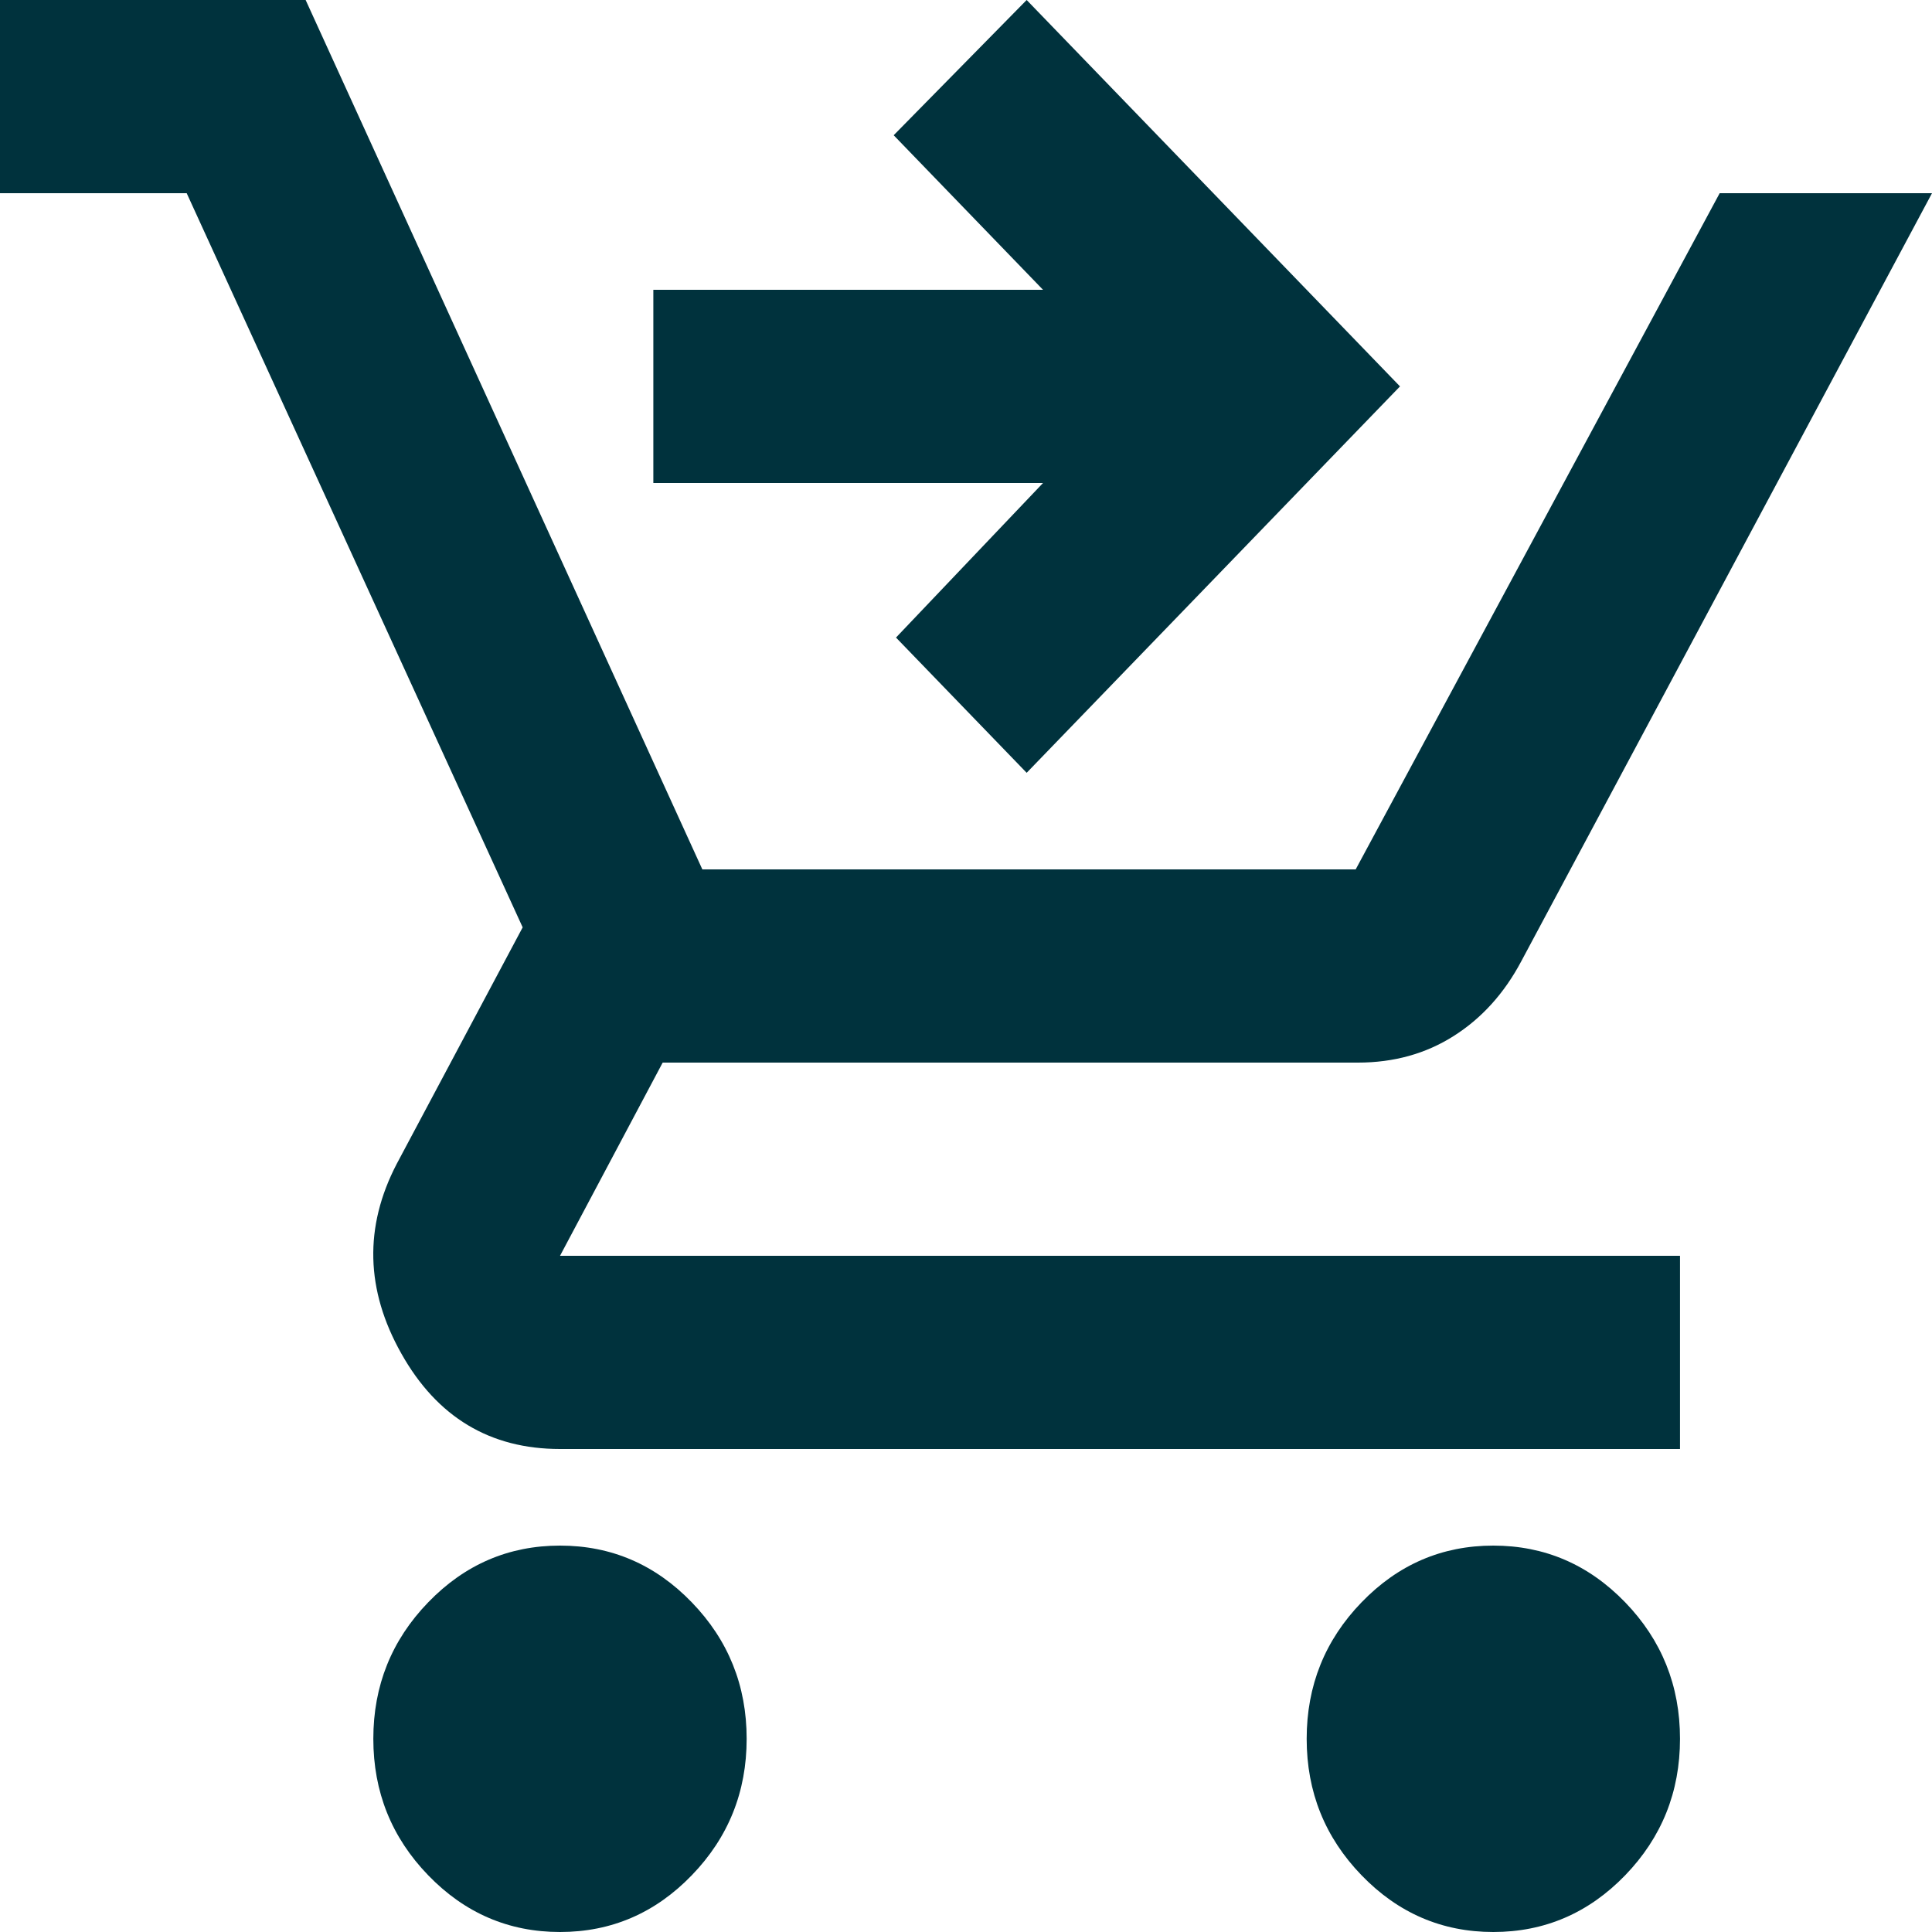
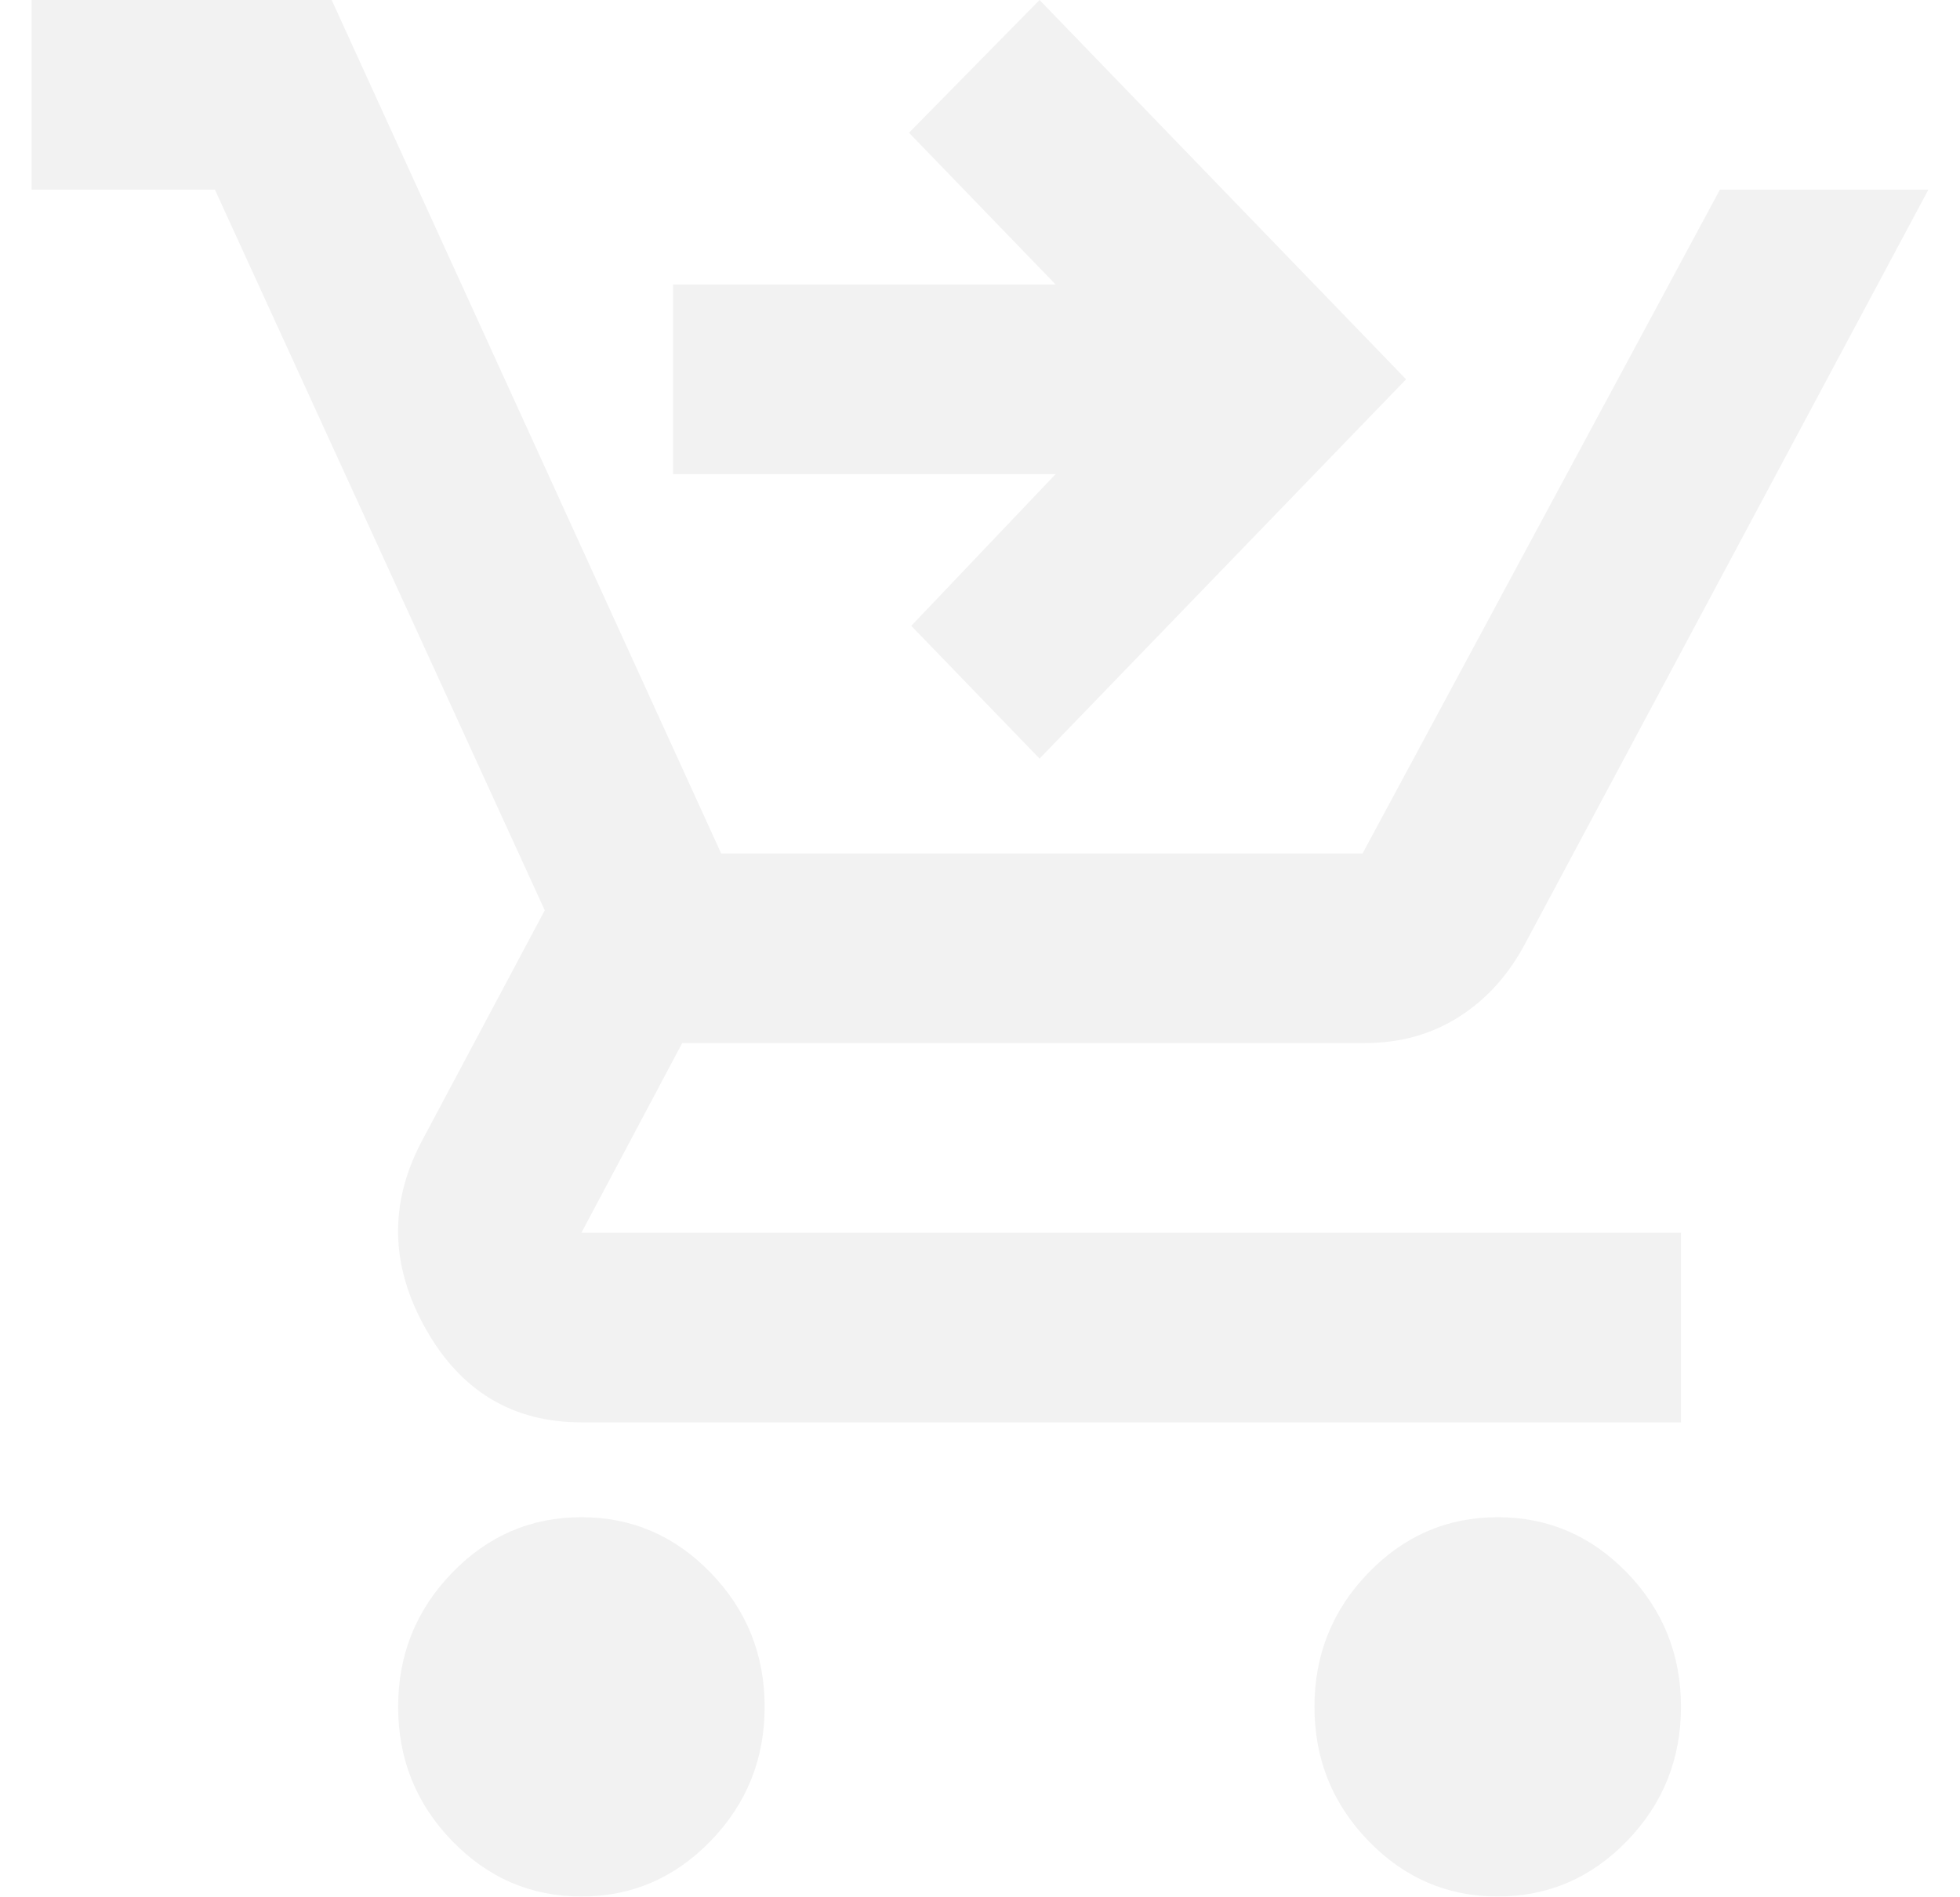
- <svg xmlns="http://www.w3.org/2000/svg" width="30" height="30" viewBox="0 0 30 30" fill="none">
-   <path d="M8.696 30C7.899 30 7.216 29.706 6.649 29.119C6.081 28.532 5.797 27.825 5.797 27C5.797 26.175 6.081 25.468 6.649 24.881C7.216 24.294 7.899 24 8.696 24C9.493 24 10.175 24.294 10.742 24.881C11.31 25.468 11.594 26.175 11.594 27C11.594 27.825 11.31 28.532 10.742 29.119C10.175 29.706 9.493 30 8.696 30ZM23.188 30C22.391 30 21.709 29.706 21.142 29.119C20.574 28.532 20.29 27.825 20.29 27C20.29 26.175 20.574 25.468 21.142 24.881C21.709 24.294 22.391 24 23.188 24C23.985 24 24.668 24.294 25.236 24.881C25.803 25.468 26.087 26.175 26.087 27C26.087 27.825 25.803 28.532 25.236 29.119C24.668 29.706 23.985 30 23.188 30ZM15.942 12L13.913 9.9L16.196 7.5H10.145V4.5H16.196L13.877 2.1L15.942 0L21.739 6L15.942 12ZM0 3V0H4.746L10.906 13.5H21.051L26.703 3H30L23.623 14.925C23.358 15.425 23.007 15.812 22.573 16.087C22.138 16.363 21.642 16.5 21.087 16.5H10.29L8.696 19.5H26.087V22.5H8.696C7.609 22.5 6.787 22.006 6.232 21.018C5.676 20.031 5.652 19.05 6.159 18.075L8.116 14.4L2.899 3H0Z" fill="#00323D" />
+ <svg xmlns="http://www.w3.org/2000/svg" width="31" height="30" viewBox="0 0 31 30" fill="none">
+   <path d="M9.196 30C8.399 30 7.716 29.706 7.149 29.119C6.581 28.532 6.297 27.825 6.297 27C6.297 26.175 6.581 25.468 7.149 24.881C7.716 24.294 8.399 24 9.196 24C9.993 24 10.675 24.294 11.242 24.881C11.81 25.468 12.094 26.175 12.094 27C12.094 27.825 11.81 28.532 11.242 29.119C10.675 29.706 9.993 30 9.196 30ZM23.688 30C22.891 30 22.209 29.706 21.642 29.119C21.074 28.532 20.79 27.825 20.79 27C20.79 26.175 21.074 25.468 21.642 24.881C22.209 24.294 22.891 24 23.688 24C24.485 24 25.168 24.294 25.736 24.881C26.303 25.468 26.587 26.175 26.587 27C26.587 27.825 26.303 28.532 25.736 29.119C25.168 29.706 24.485 30 23.688 30ZM16.442 12L14.413 9.9L16.696 7.5H10.645V4.5H16.696L14.377 2.1L16.442 0L22.239 6L16.442 12ZM0.5 3V0H5.246L11.406 13.5H21.551L27.203 3H30.5L24.123 14.925C23.858 15.425 23.507 15.812 23.073 16.087C22.638 16.363 22.142 16.5 21.587 16.5H10.79L9.196 19.5H26.587V22.5H9.196C8.109 22.5 7.287 22.006 6.732 21.018C6.176 20.031 6.152 19.05 6.659 18.075L8.616 14.4L3.399 3H0.5Z" fill="#F2F2F2" />
</svg>
